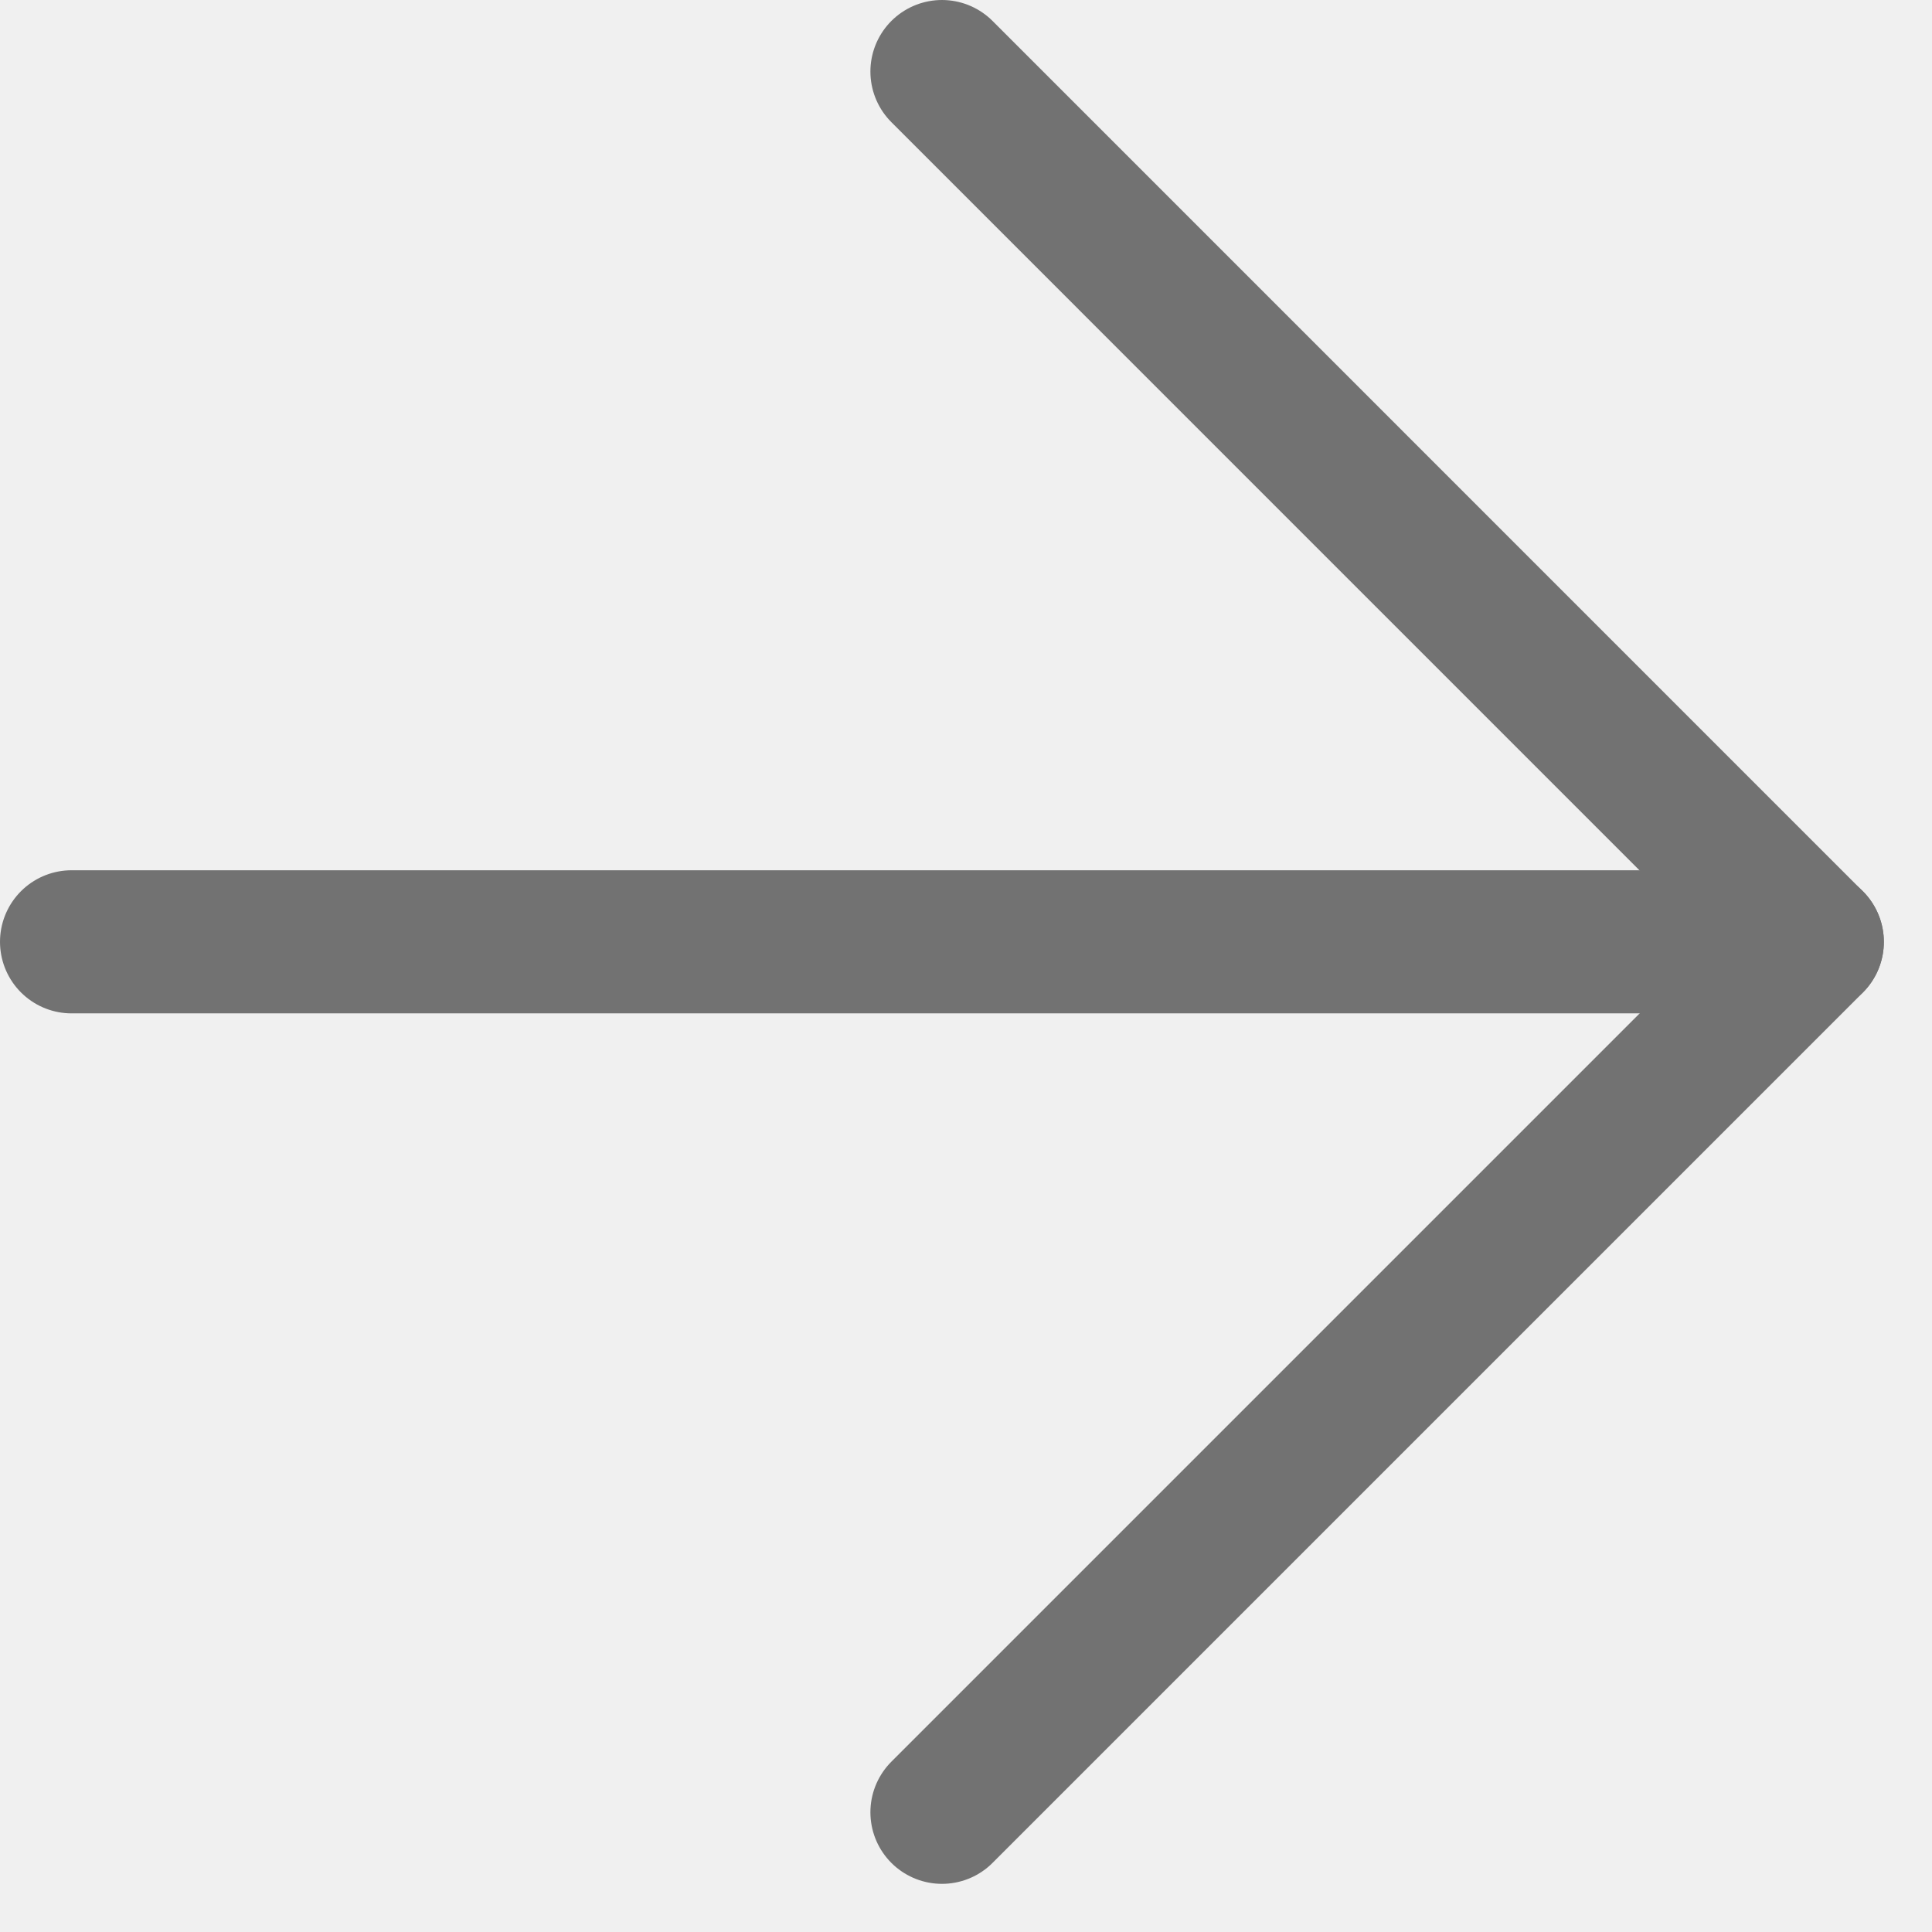
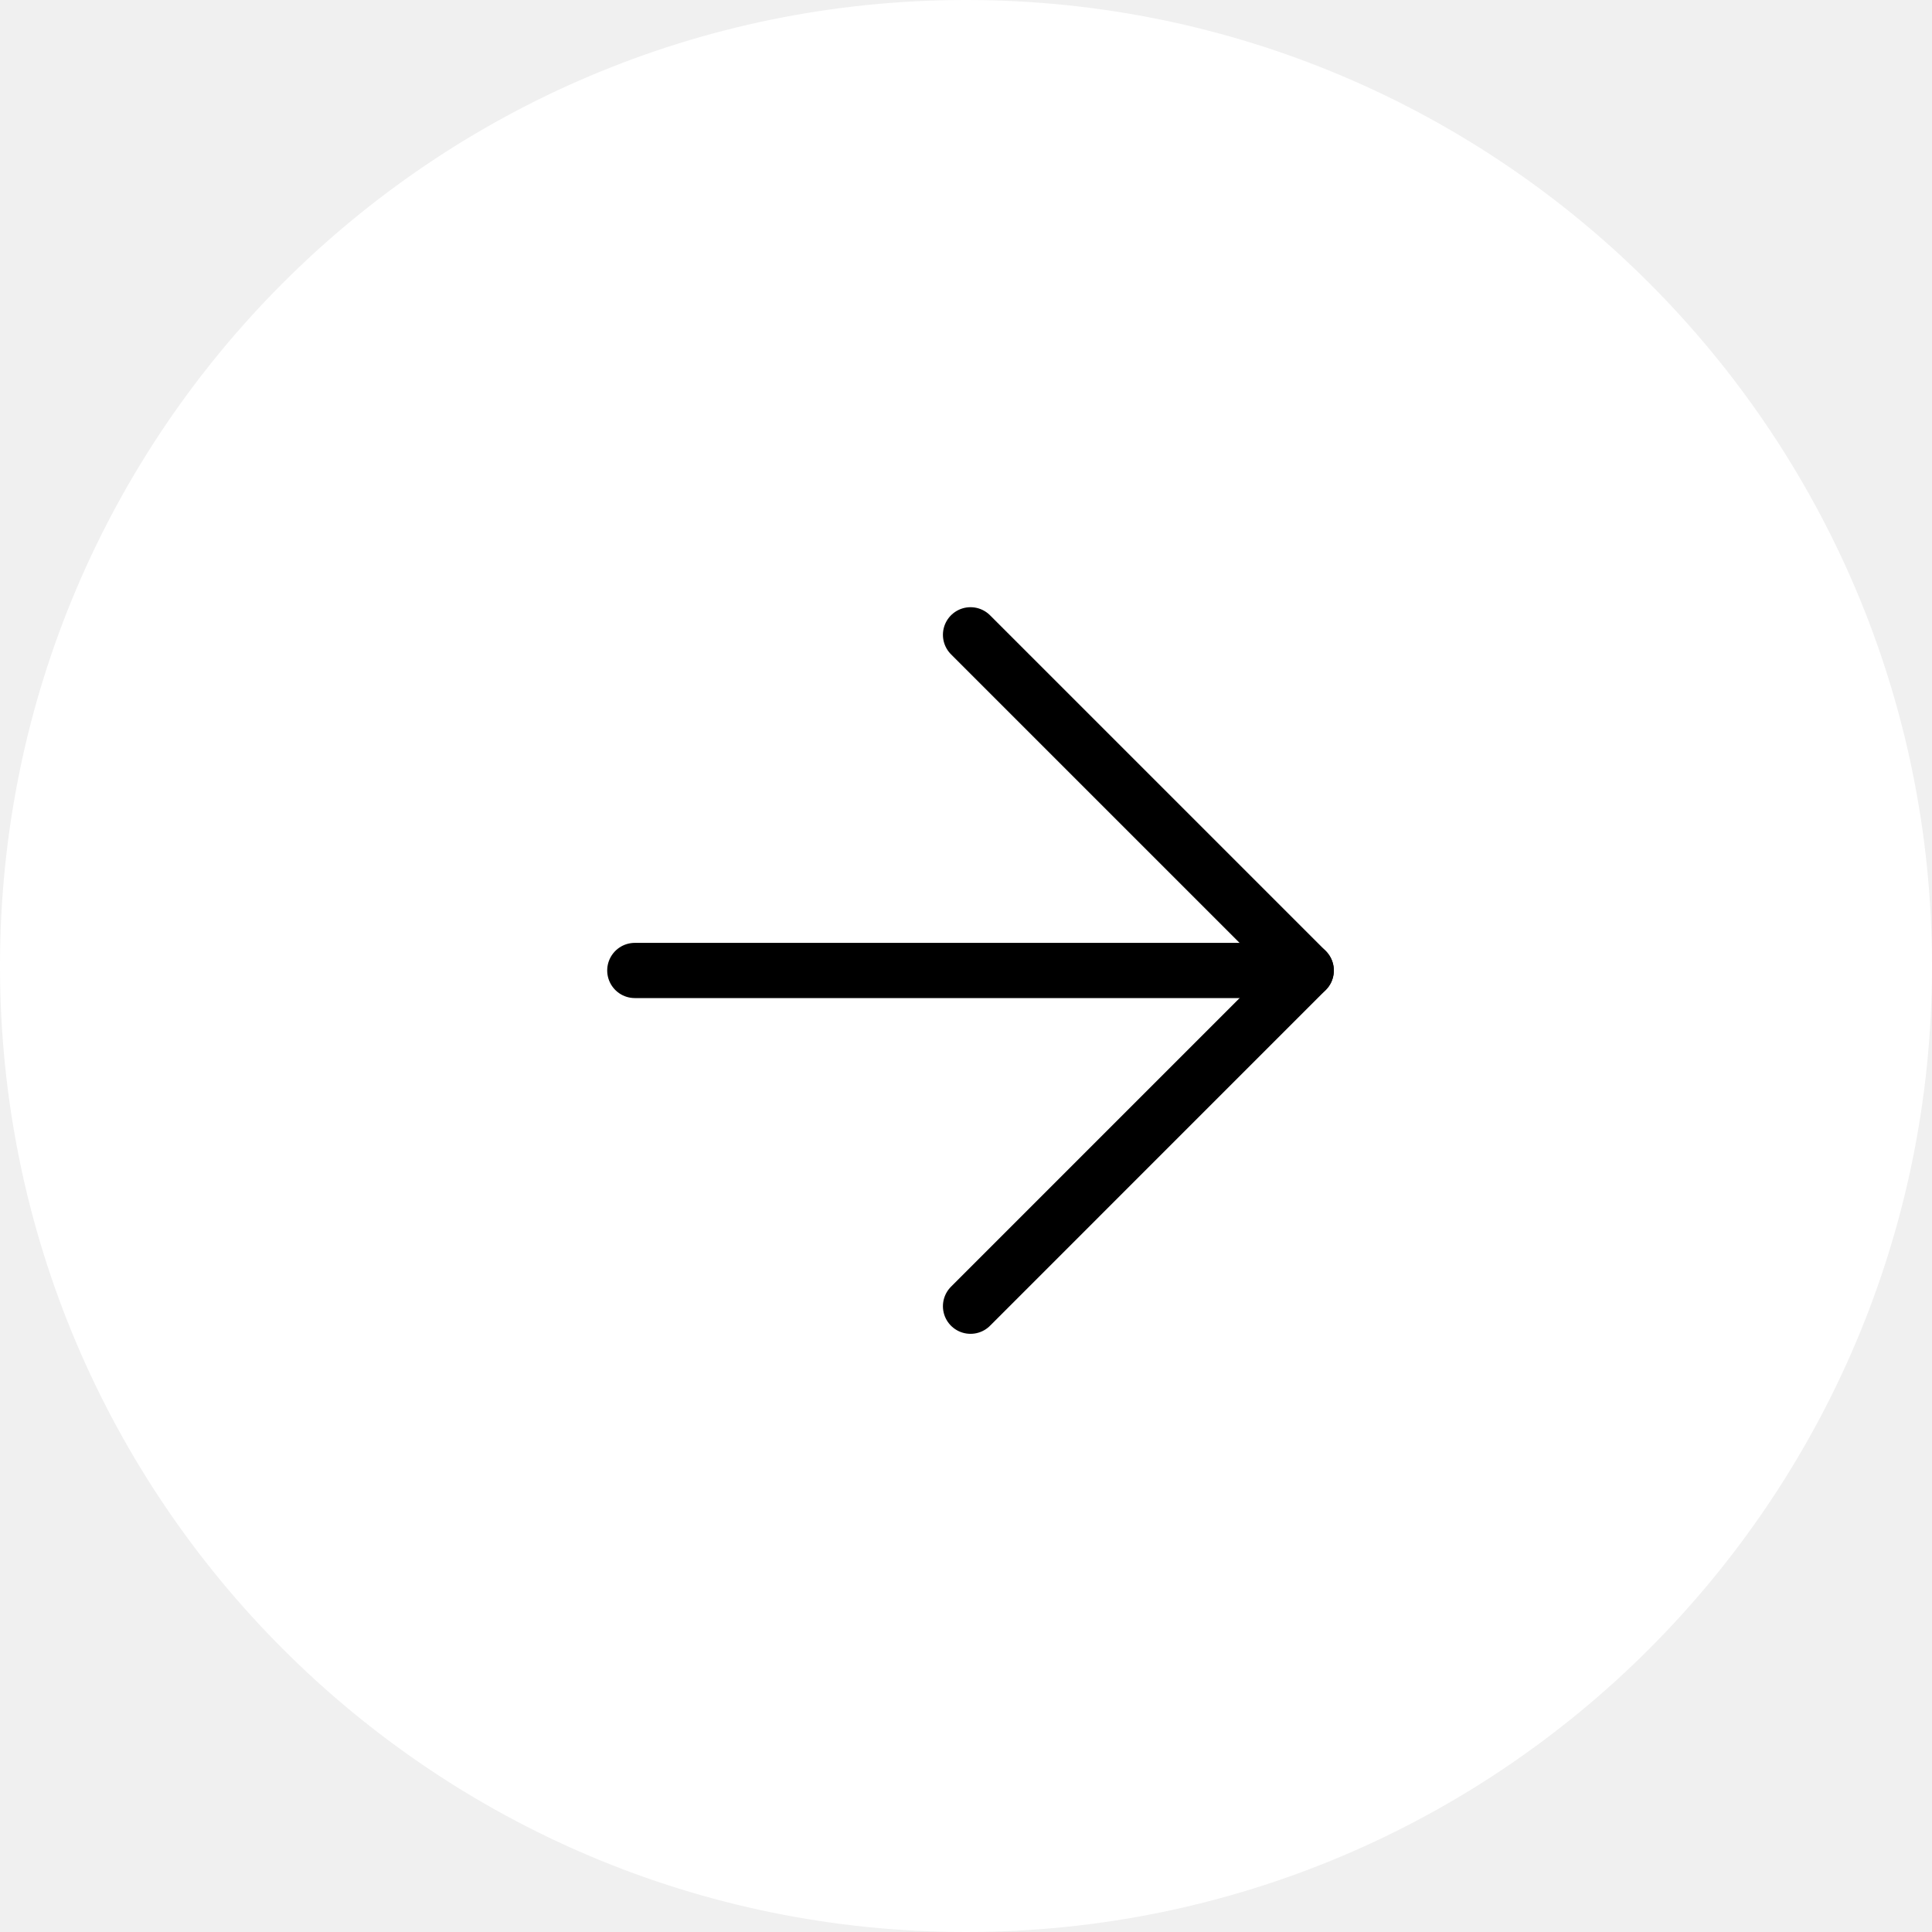
- <svg xmlns="http://www.w3.org/2000/svg" width="27" height="27" viewBox="0 0 27 27" fill="none">
-   <path d="M1 13.162H25.327" stroke="#727272" stroke-width="2" stroke-linecap="round" stroke-linejoin="round" />
-   <path d="M13.164 1L25.327 13.164L13.164 25.327" stroke="#727272" stroke-width="2" stroke-linecap="round" stroke-linejoin="round" />
+ <svg xmlns="http://www.w3.org/2000/svg" width="70" height="70" viewBox="0 0 70 70" fill="none">
+   <circle cx="35" cy="35" r="35" fill="white" />
+   <path d="M23 35.162H47.327" stroke="black" stroke-width="2" stroke-linecap="round" stroke-linejoin="round" />
+   <path d="M35.164 23L47.327 35.163L35.164 47.327" stroke="black" stroke-width="2" stroke-linecap="round" stroke-linejoin="round" />
</svg>
